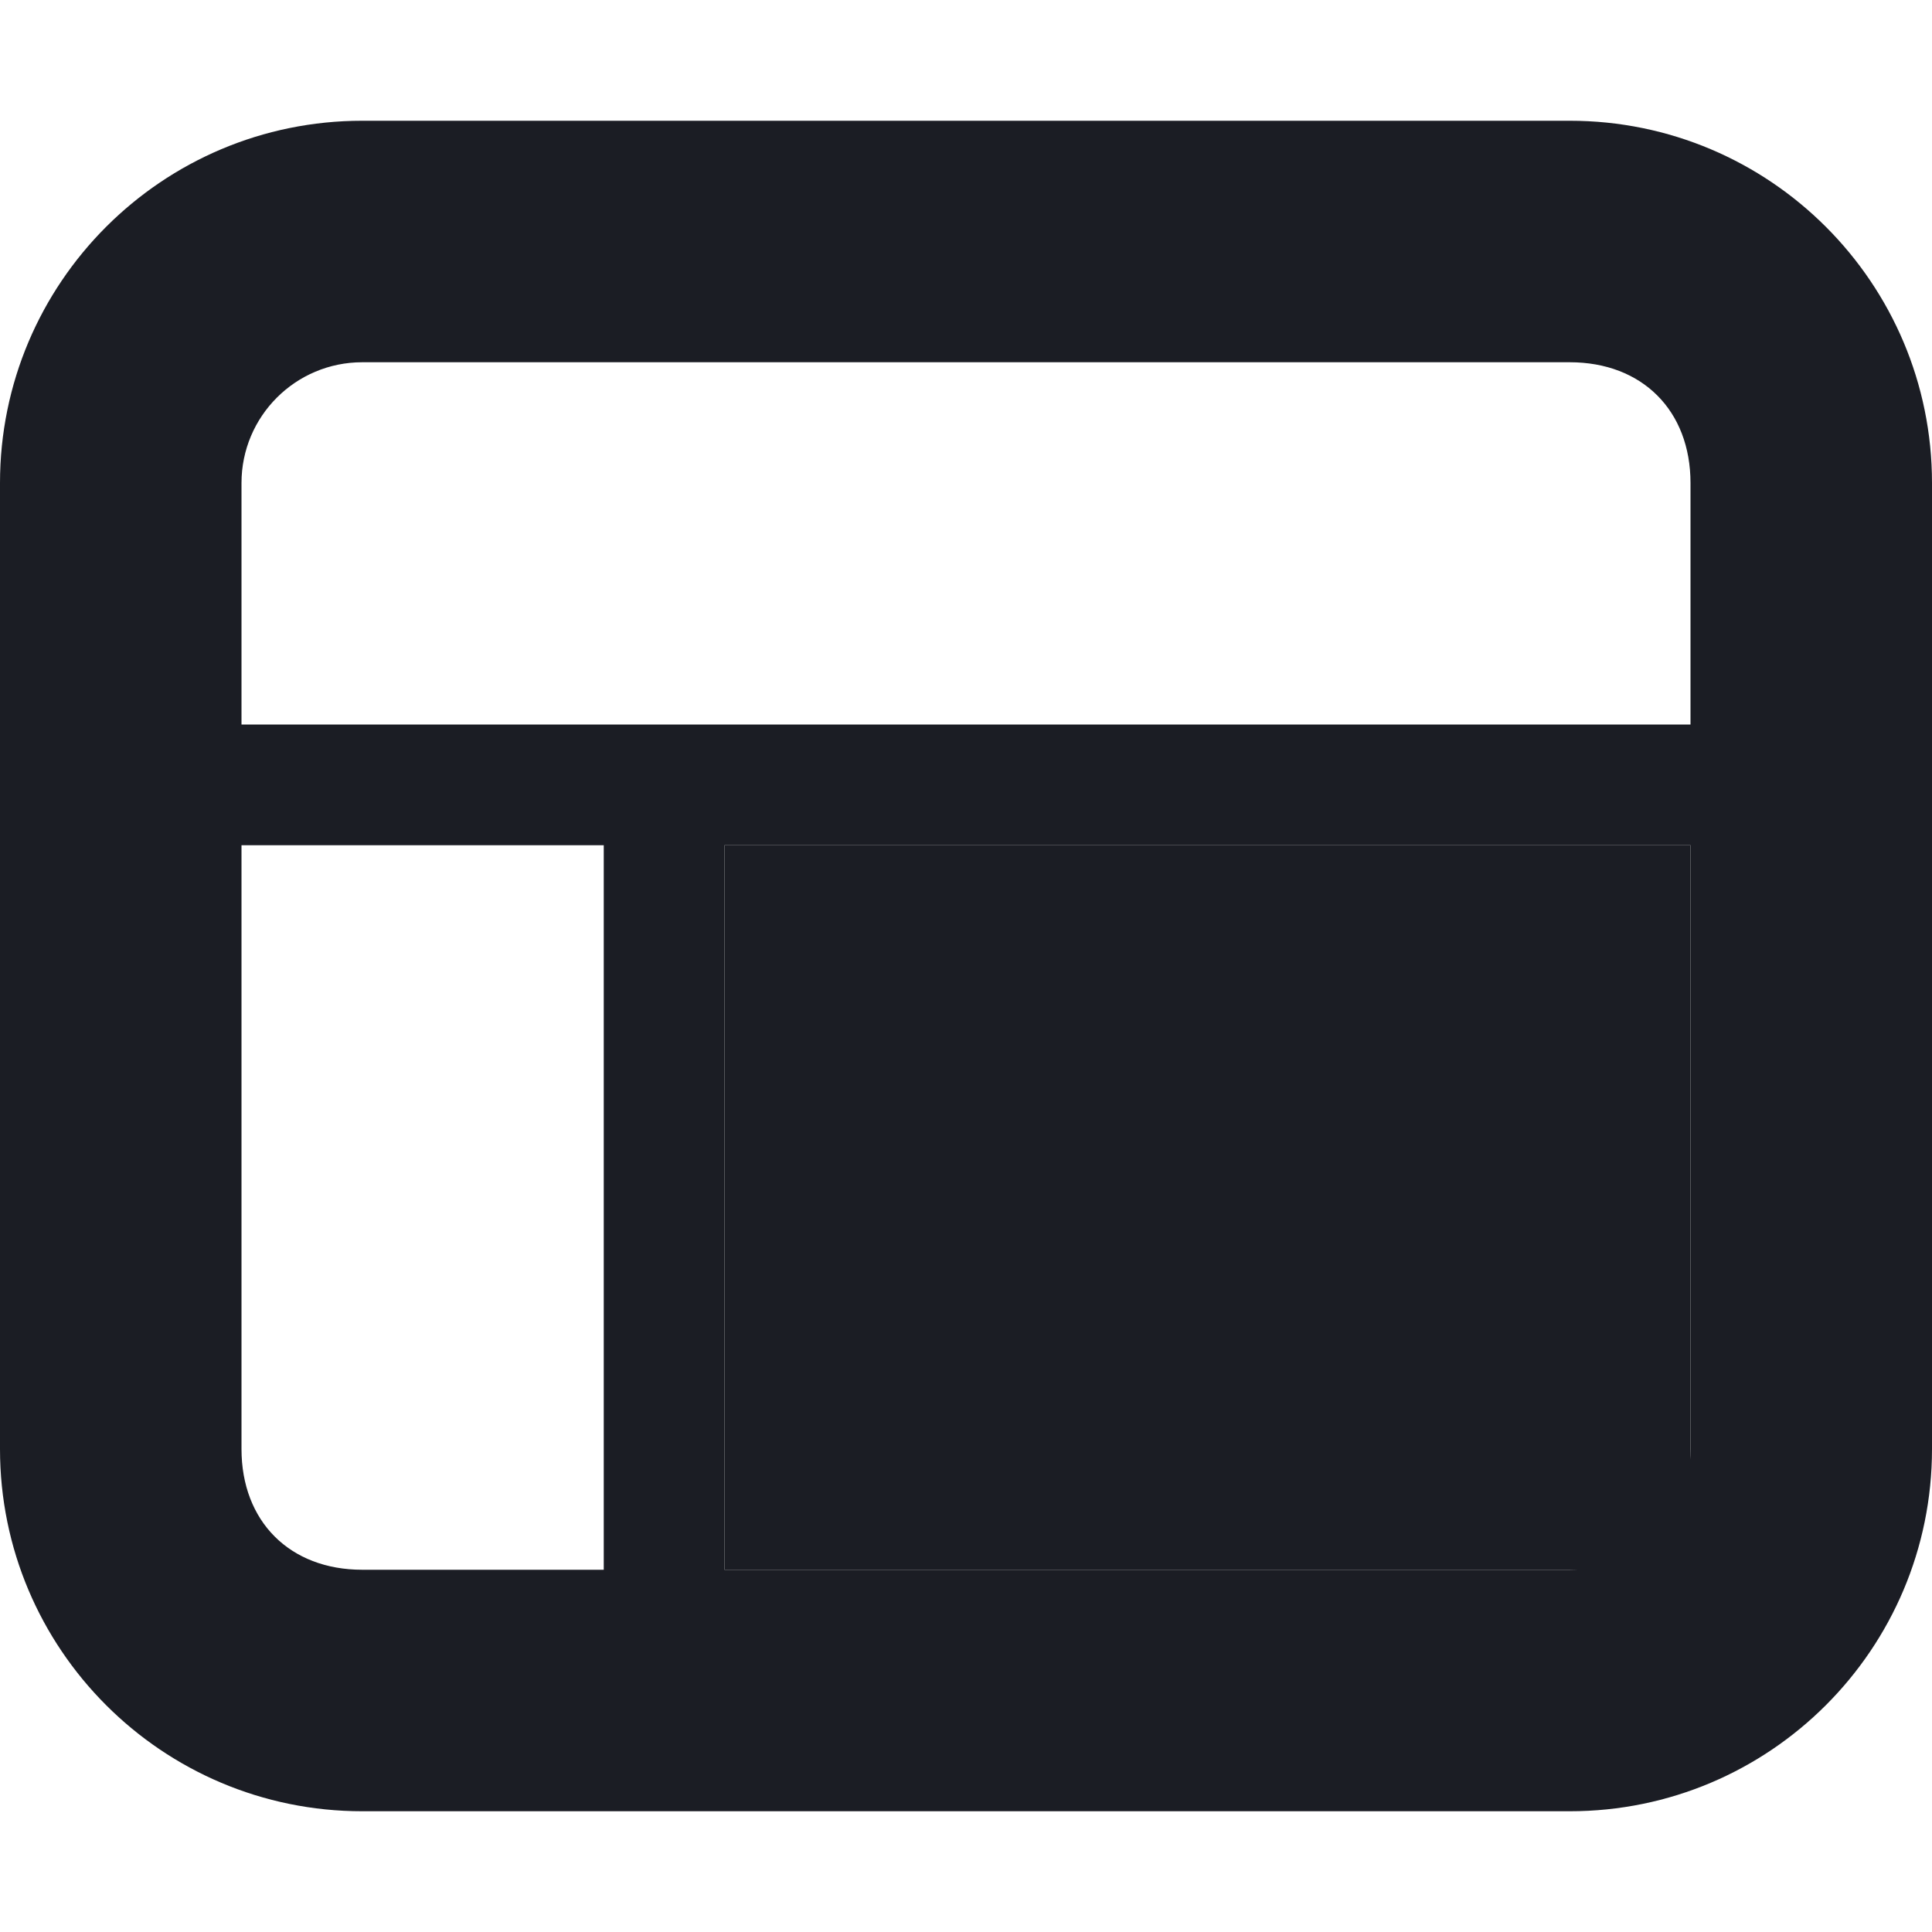
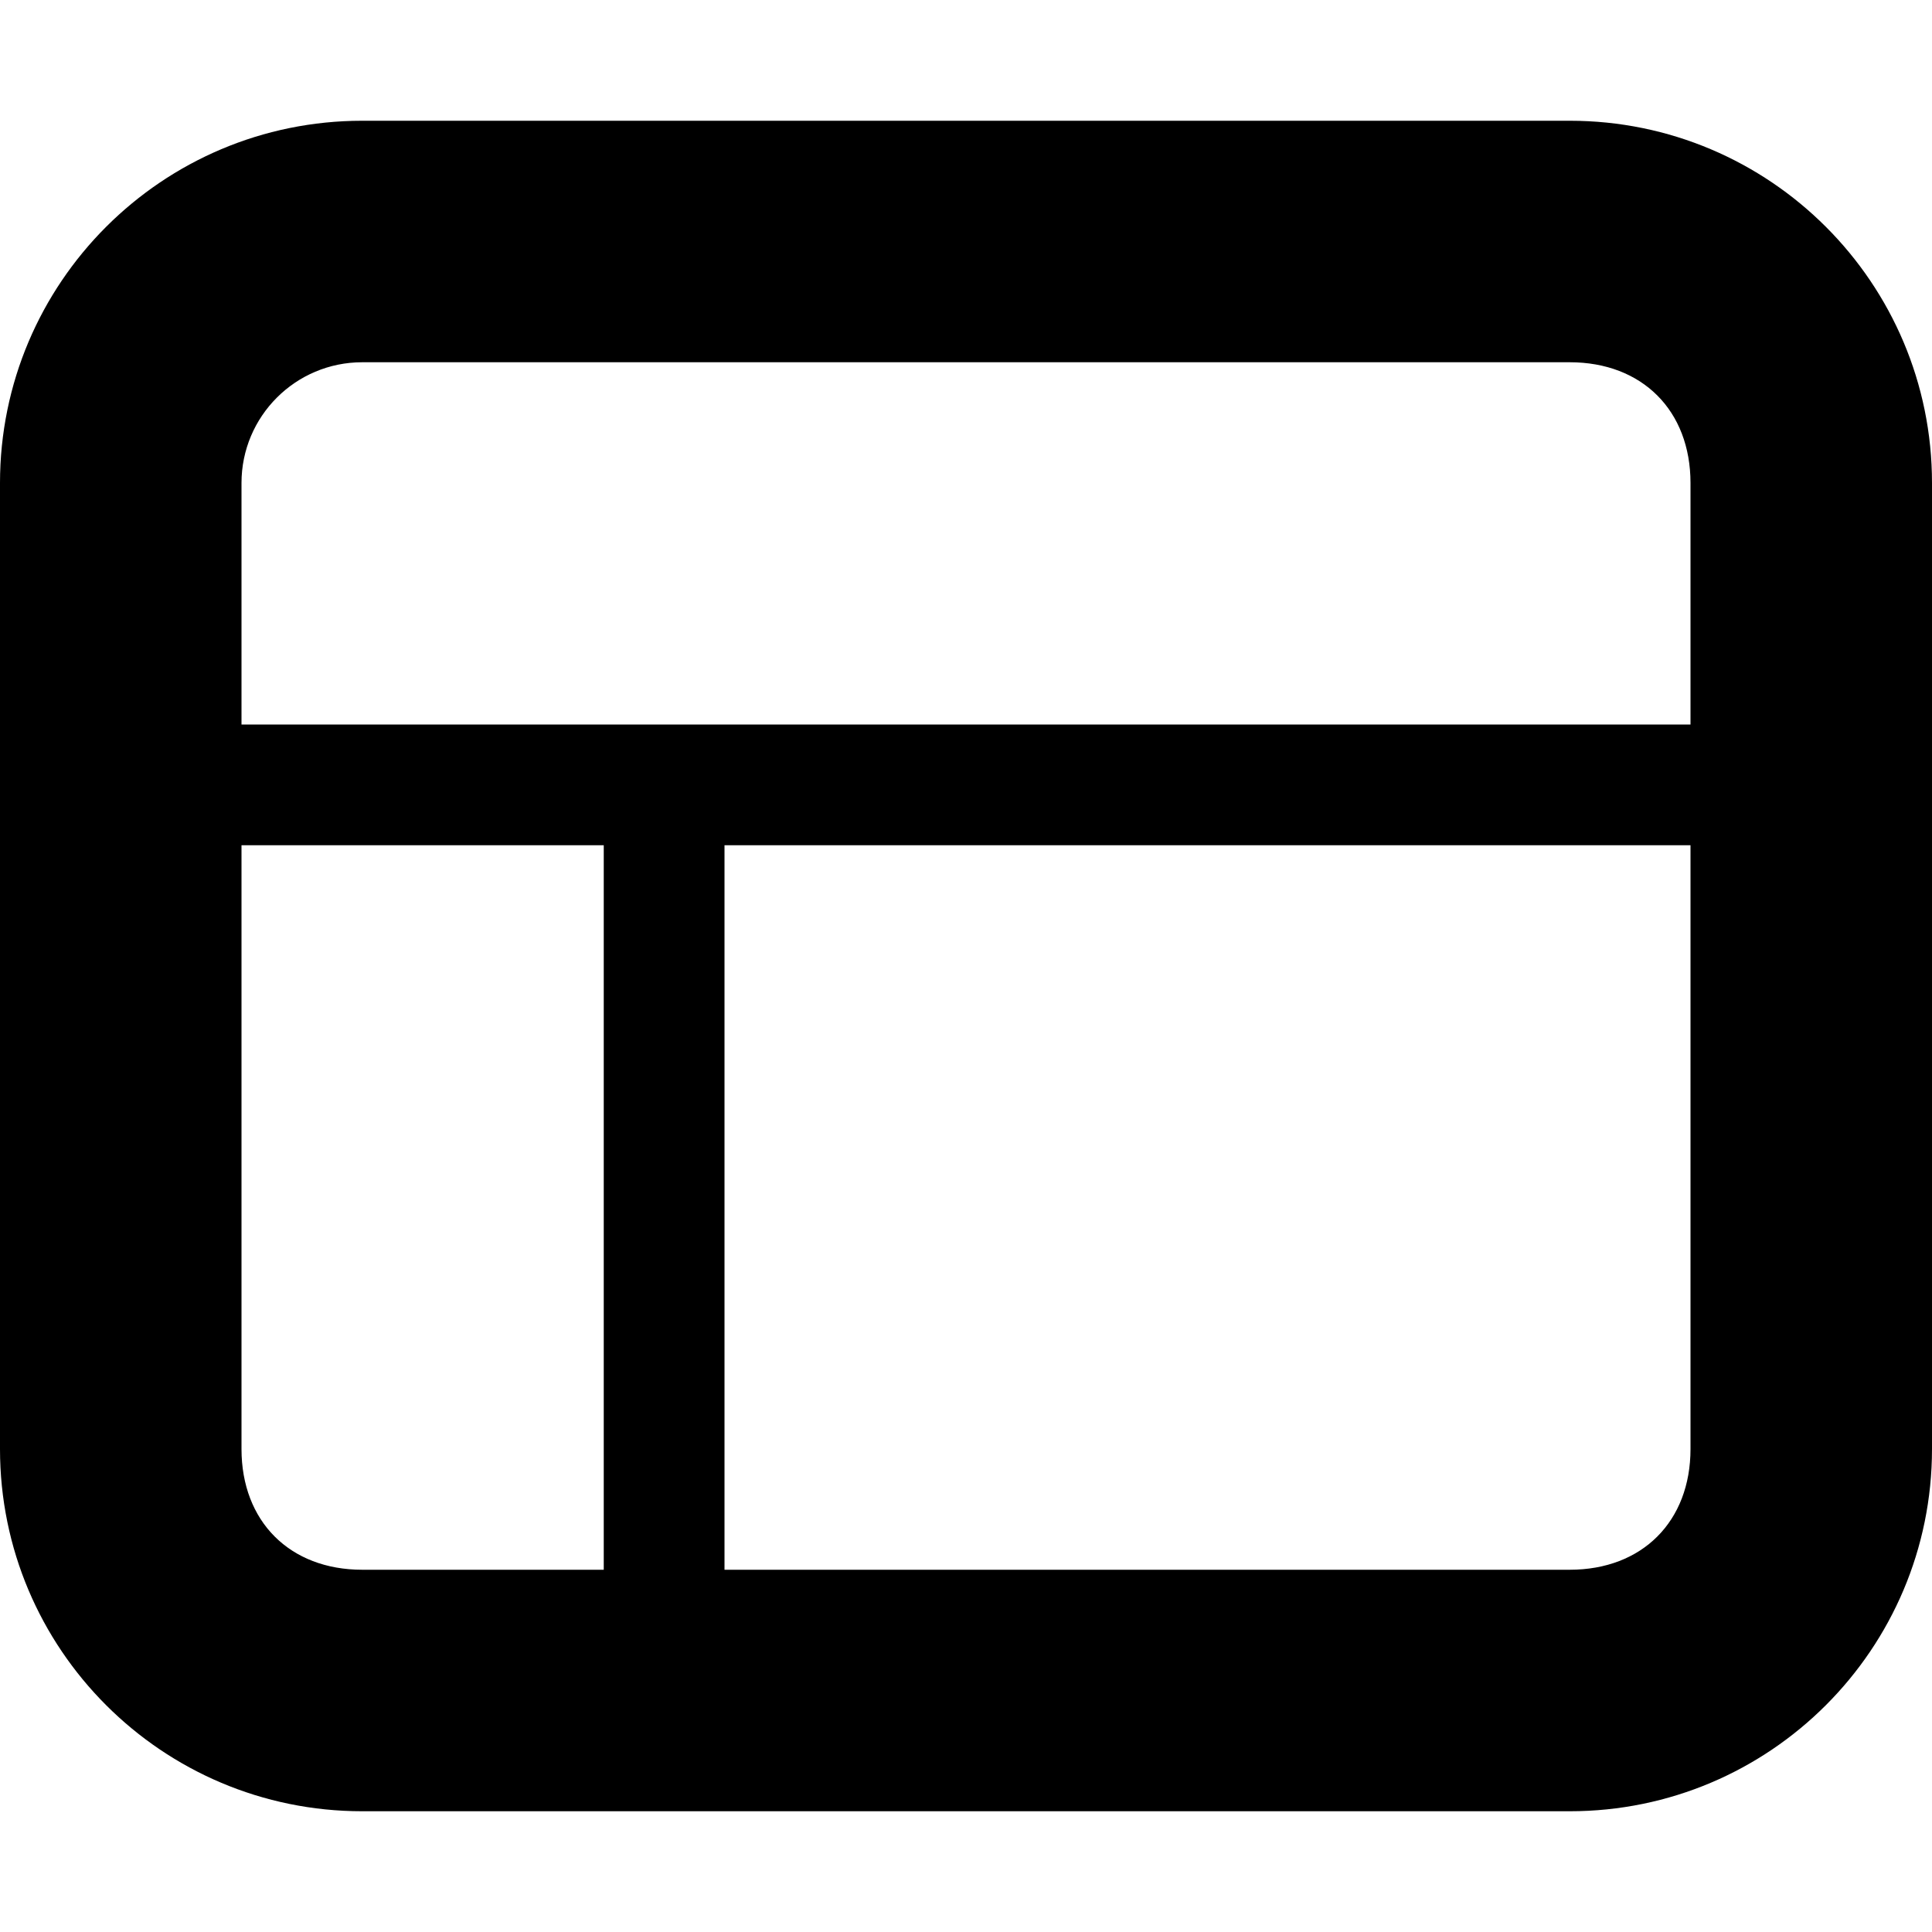
- <svg xmlns="http://www.w3.org/2000/svg" width="16" height="16" fill="#1B1D24">
-   <path fill-opacity="context-fill-opacity" d="M6 7h8v6H6z" />
-   <path d="M6 7v6H5V7H2V6h12v1H6zm7-6a3 3 0 0 1 3 3v8a3 3 0 0 1-3 3H3a3 3 0 0 1-3-3V4a3 3 0 0 1 3-3h10zM3 3a1 1 0 0 0-1 1v8c0 .6.4 1 1 1h10c.6 0 1-.4 1-1V4c0-.6-.4-1-1-1H3z" />
+ <svg xmlns="http://www.w3.org/2000/svg" width="16" height="16" viewBox="0 0 16 16" fill="context-fill #0c0c0d">
+   <path fill-opacity="context-fill-opacity" d="M6 7v6H5V7H2V6h12v1H6zm7-6a3 3 0 0 1 3 3v8a3 3 0 0 1-3 3H3a3 3 0 0 1-3-3V4a3 3 0 0 1 3-3h10zM3 3a1 1 0 0 0-1 1v8c0 .6.4 1 1 1h10c.6 0 1-.4 1-1V4c0-.6-.4-1-1-1H3z" />
</svg>
